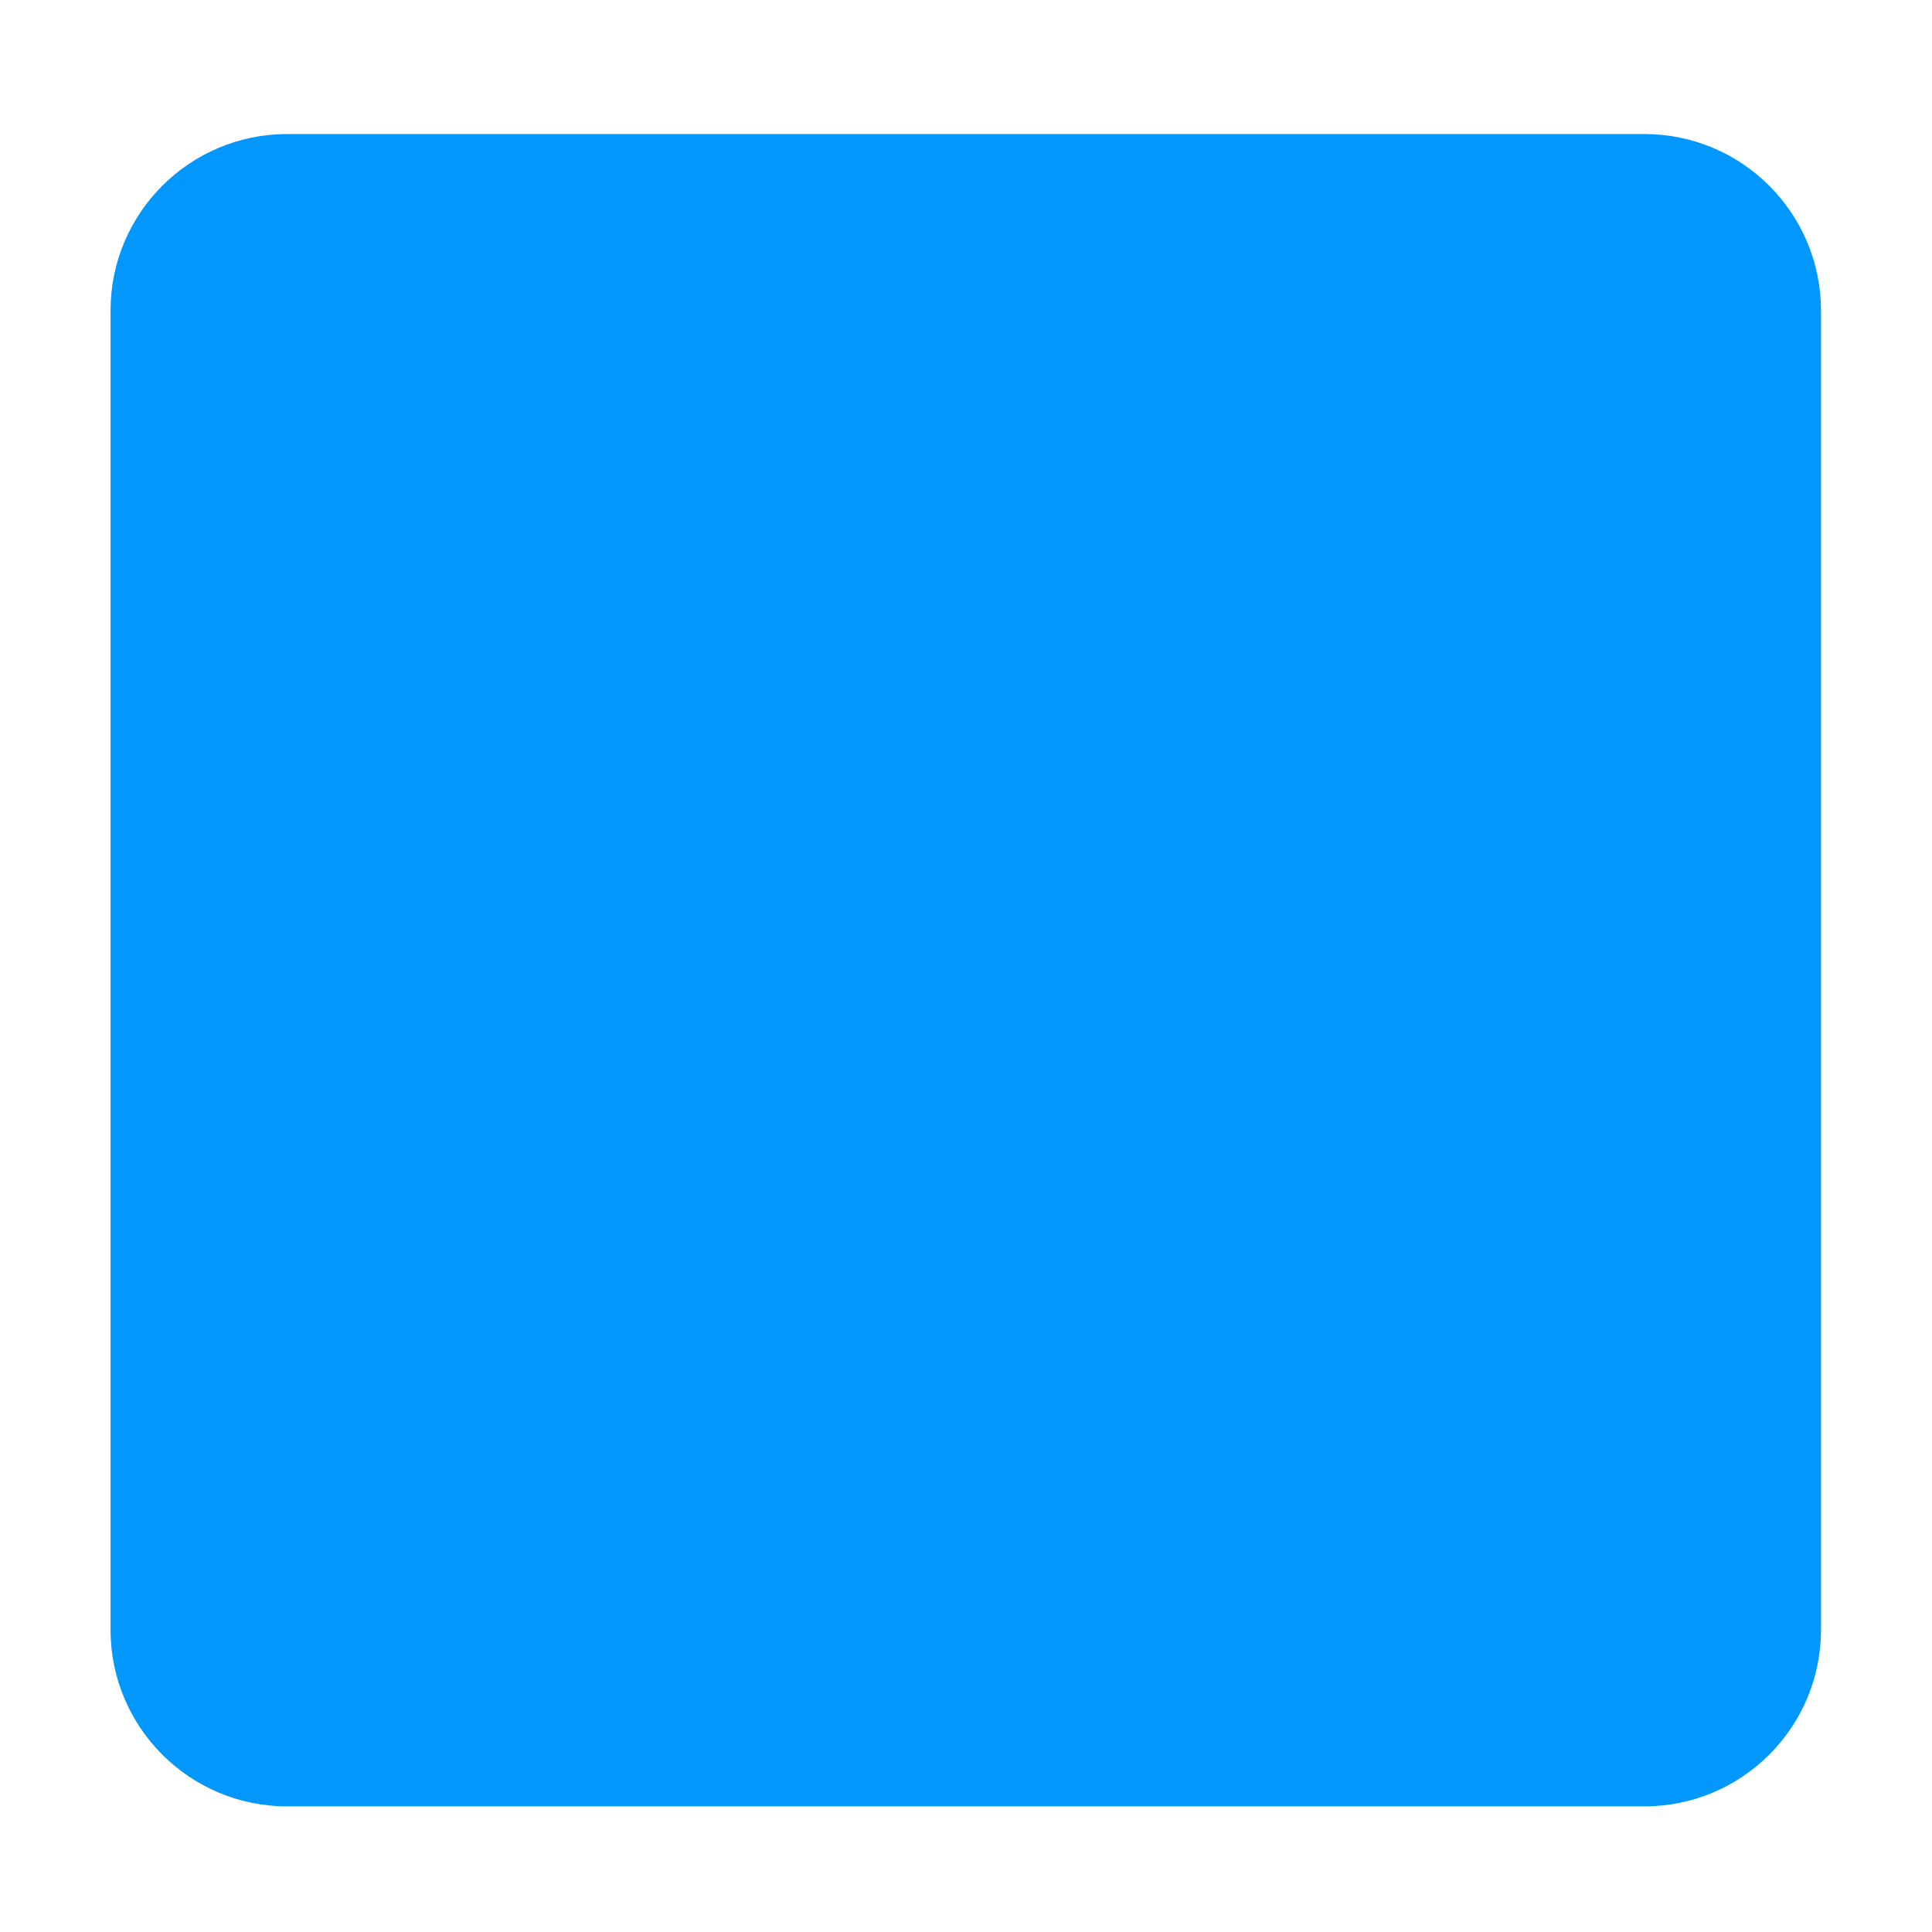
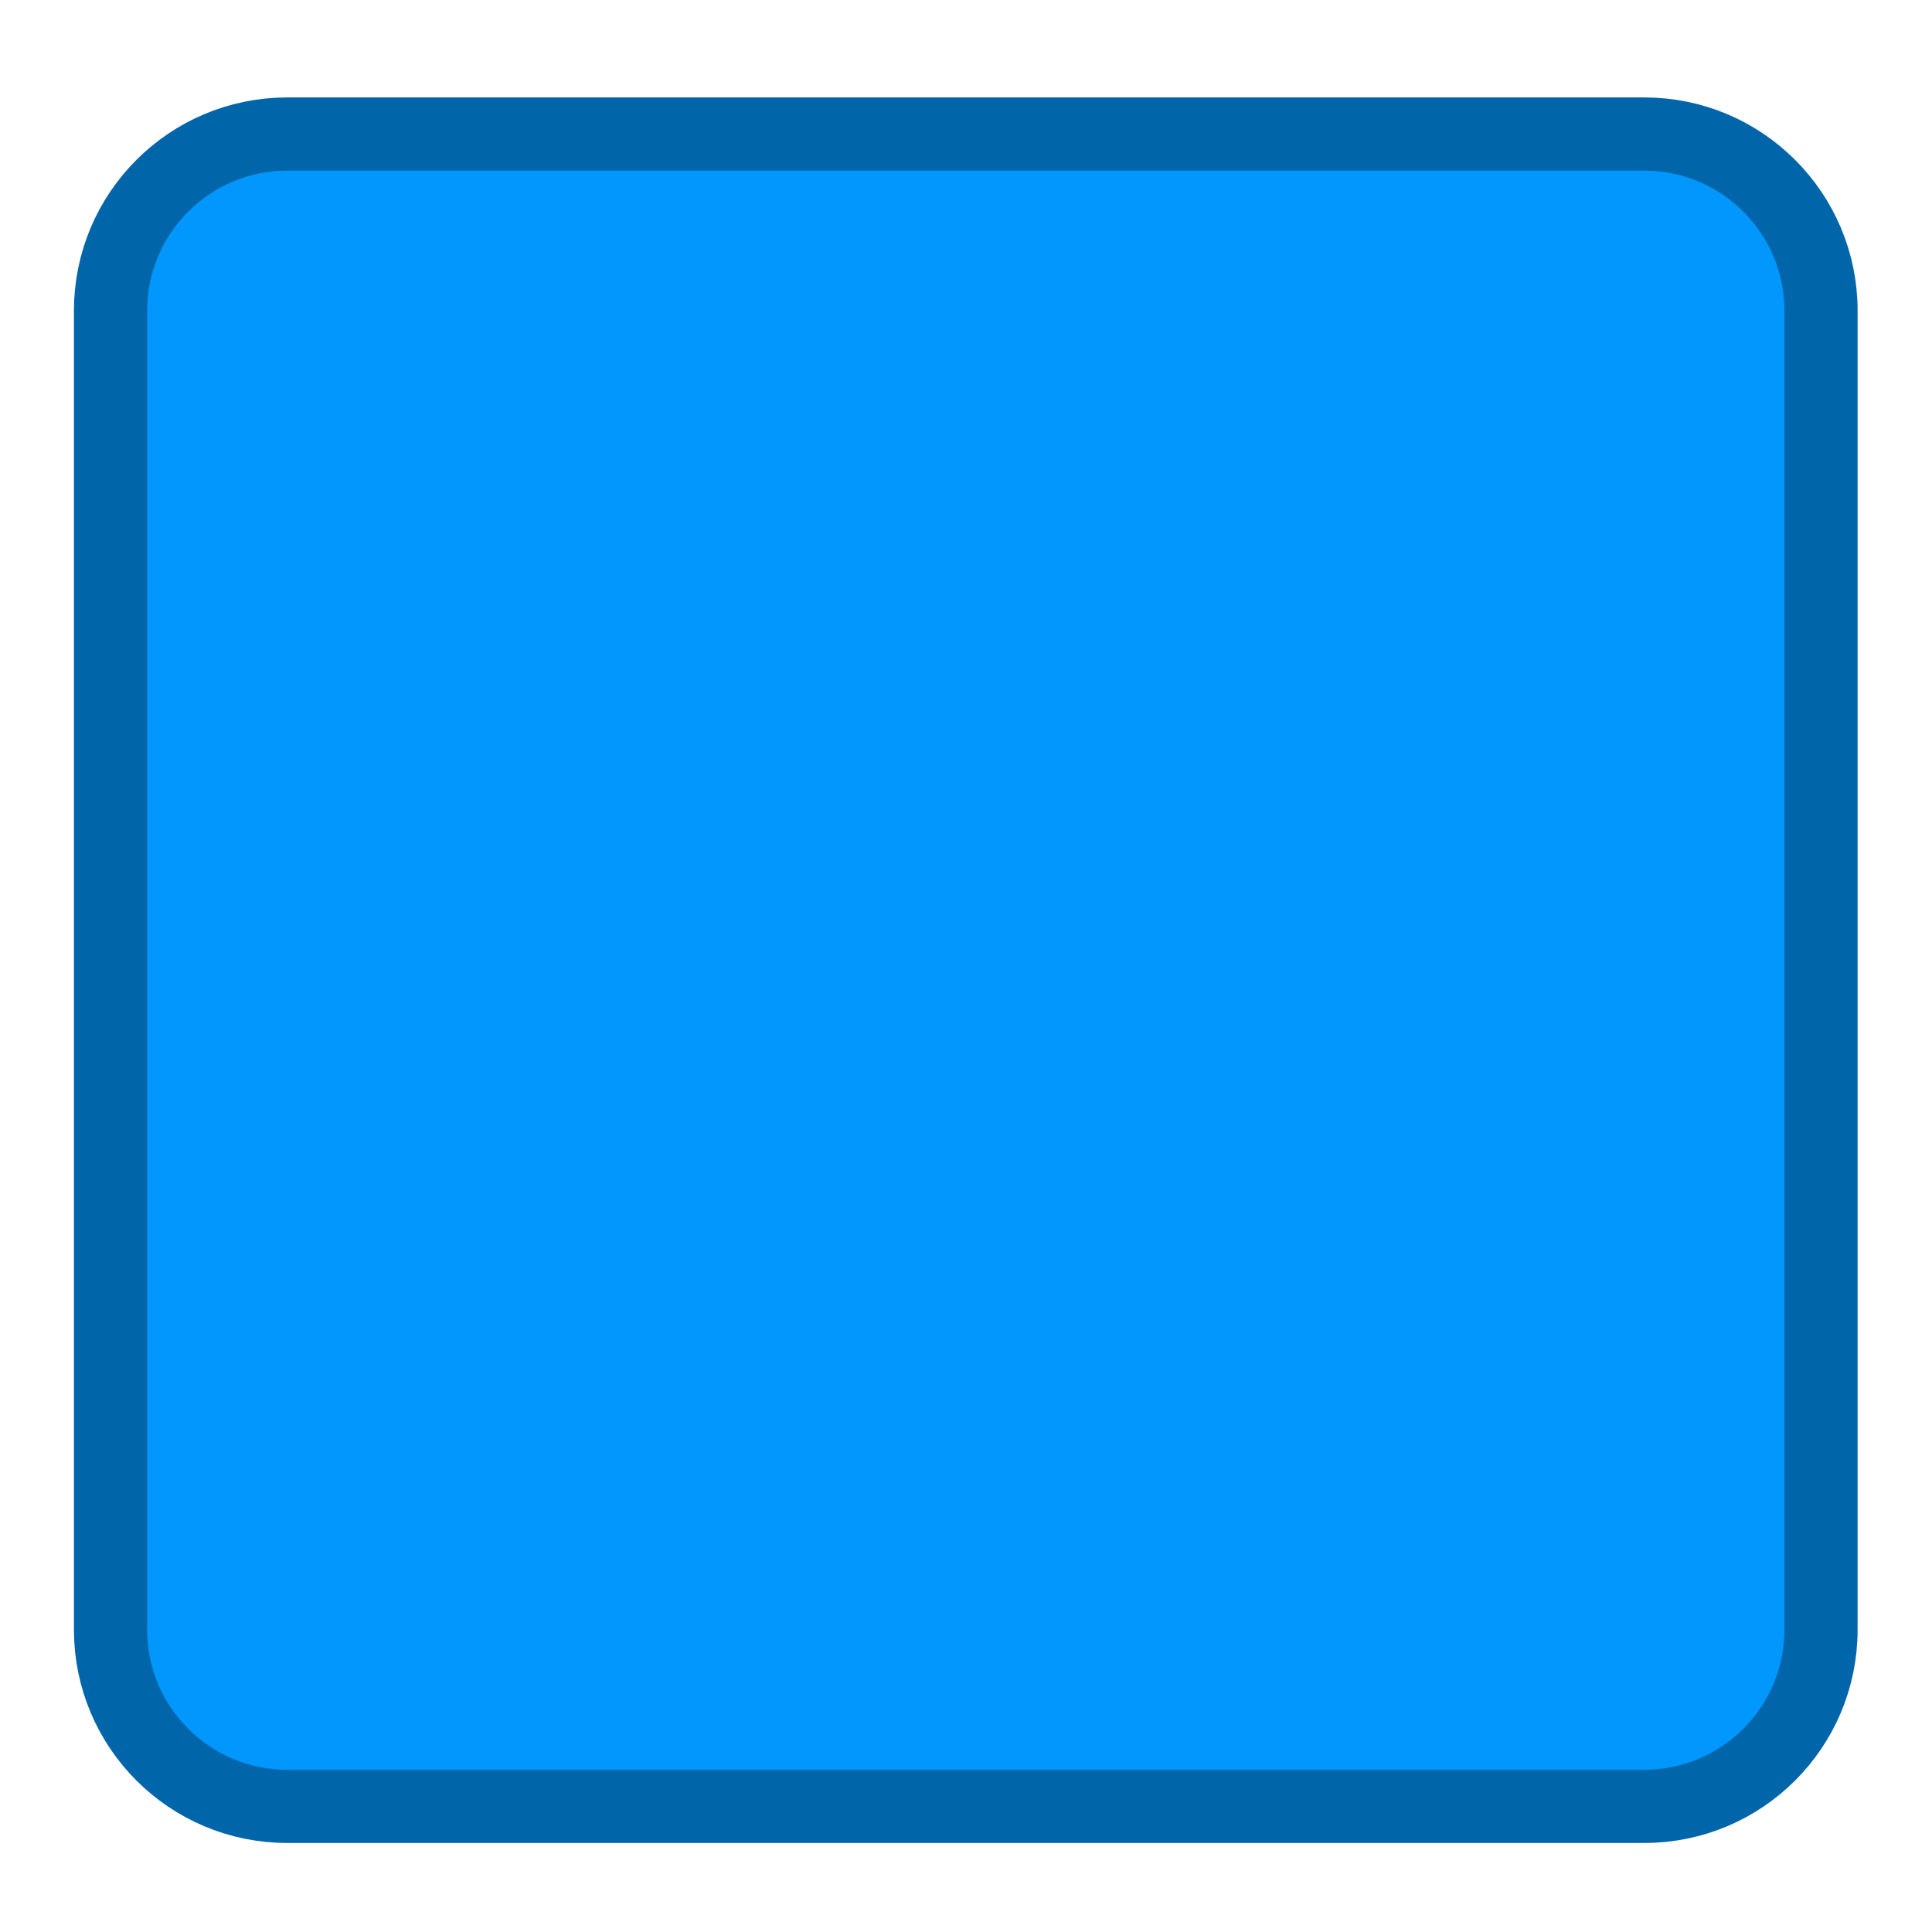
<svg xmlns="http://www.w3.org/2000/svg" xmlns:xlink="http://www.w3.org/1999/xlink" width="512" height="512" id="svg2" version="1.1">
  <defs id="defs4">
    <linearGradient x1="19.245" y1="21.031" x2="19.36" gradientUnits="userSpaceOnUse" y2="44.984" id="linearGradient2460">
      <stop offset="0" style="stop-color:#00bdf0;stop-opacity:1;" id="stop3602" />
      <stop offset="1" style="stop-color:#0093dc;stop-opacity:1;" id="stop3604" />
    </linearGradient>
    <linearGradient xlink:href="#ButtonShadow-0-1-1-5-9" id="linearGradient4114-2-6" gradientUnits="userSpaceOnUse" gradientTransform="matrix(1.03178,0,0,1.03178,-830.8641,592.6779)" x1="1012.513" y1="484.417" x2="1006.808" y2="20.626" />
    <linearGradient x1="45.448" y1="92.54" x2="45.448" y2="7.017" id="ButtonShadow-0-1-1-5-9" gradientUnits="userSpaceOnUse" gradientTransform="matrix(1.005865,0,0,0.994169,100,0)">
      <stop id="stop3750-8-9-3-6-4" style="stop-color:#000000;stop-opacity:1" offset="0" />
      <stop id="stop3752-5-6-4-2-9" style="stop-color:#000000;stop-opacity:0.588" offset="1" />
    </linearGradient>
    <linearGradient xlink:href="#ButtonShadow-0-1-1-5-9" id="linearGradient4112-2-6" gradientUnits="userSpaceOnUse" gradientTransform="matrix(1.040254,0,0,1.040254,-837.9512,592.5182)" x1="1012.513" y1="484.417" x2="1006.808" y2="20.626" />
    <linearGradient xlink:href="#ButtonShadow-0-1-1-5-9" id="linearGradient4110-6-7" gradientUnits="userSpaceOnUse" gradientTransform="matrix(1.023305,0,0,1.023305,-823.777,592.8376)" x1="1012.513" y1="484.417" x2="1006.808" y2="20.626" />
    <linearGradient xlink:href="#ButtonShadow-0-1-1-5-9" id="linearGradient4116-6-3" gradientUnits="userSpaceOnUse" gradientTransform="matrix(1.01483,0,0,1.01483,-816.69,592.9972)" x1="1012.513" y1="484.417" x2="1006.808" y2="20.626" />
    <linearGradient y2="20.626" x2="1006.808" y1="484.417" x1="1012.513" gradientTransform="matrix(1.007415,0,0,1.007415,-810.4888,593.1369)" gradientUnits="userSpaceOnUse" id="linearGradient5342-3" xlink:href="#ButtonShadow-0-1-1-5-9" />
    <linearGradient xlink:href="#linearGradient3737-9" id="linearGradient4084-8" gradientUnits="userSpaceOnUse" gradientTransform="translate(778.5998,-360.5596)" x1="993.439" y1="51.512" x2="988.786" y2="363.738" />
    <linearGradient id="linearGradient3737-9">
      <stop id="stop3739-7" style="stop-color:#ffffff;stop-opacity:1" offset="0" />
      <stop id="stop3741-4" style="stop-color:#ffffff;stop-opacity:0" offset="1" />
    </linearGradient>
    <linearGradient xlink:href="#linearGradient4046-3" id="linearGradient4086-12" gradientUnits="userSpaceOnUse" x1="1764.649" y1="155.597" x2="1763.69" y2="-55.941" />
    <linearGradient id="linearGradient4046-3">
      <stop id="stop4048-7" style="stop-color:#000000;stop-opacity:1;" offset="0" />
      <stop id="stop4050-73" style="stop-color:#ffffff;stop-opacity:0.2" offset="1" />
    </linearGradient>
    <linearGradient y2="32" x2="272" y1="288" x1="272" gradientTransform="translate(0,-4)" gradientUnits="userSpaceOnUse" id="linearGradient3876" xlink:href="#outerBackgroundGradient" />
    <linearGradient id="outerBackgroundGradient">
      <stop id="stop3864-8-6" offset="0" style="stop-color:#007dbb;stop-opacity:1;" />
      <stop id="stop3866-9-1" offset="1" style="stop-color:#00abd7;stop-opacity:1;" />
    </linearGradient>
    <linearGradient xlink:href="#outerBackgroundGradient" id="linearGradient5589" gradientUnits="userSpaceOnUse" gradientTransform="translate(571.1238,-178.0541)" x1="272" y1="288" x2="272" y2="32" />
    <linearGradient y2="32" x2="272" y1="288" x1="272" gradientTransform="translate(571.1238,-178.0541)" gradientUnits="userSpaceOnUse" id="linearGradient5614" xlink:href="#outerBackgroundGradient" />
    <radialGradient gradientUnits="userSpaceOnUse" r="236" fy="151.786" fx="256" cy="151.786" cx="256" id="radialGradient6124" xlink:href="#linearGradient2460" />
    <linearGradient xlink:href="#linearGradient3737-9" id="linearGradient7749" gradientUnits="userSpaceOnUse" gradientTransform="translate(778.5998,-360.5596)" x1="993.439" y1="51.512" x2="988.786" y2="363.738" />
    <linearGradient xlink:href="#linearGradient4046-3" id="linearGradient7751" gradientUnits="userSpaceOnUse" x1="1764.649" y1="155.597" x2="1763.69" y2="-55.941" />
    <linearGradient xlink:href="#linearGradient2460-9" id="linearGradient3157" gradientUnits="userSpaceOnUse" gradientTransform="matrix(12.10256,0,0,12.10256,-34.46825,-46.18711)" x1="18.93" y1="6.295" x2="19.36" y2="36.644" />
    <linearGradient id="linearGradient2460-9" y2="44.984" gradientUnits="userSpaceOnUse" x2="19.36" y1="21.031" x1="19.245">
      <stop id="stop3602-6" style="stop-color:#fafafa;stop-opacity:1;" offset="0" />
      <stop id="stop3604-4" style="stop-color:#f0f0f0;stop-opacity:1;" offset="1" />
    </linearGradient>
    <radialGradient gradientUnits="userSpaceOnUse" r="236" fy="151.786" fx="256" cy="151.786" cx="256" id="radialGradient6124-5" xlink:href="#linearGradient2460-7" />
    <linearGradient x1="19.245" y1="21.031" x2="19.36" gradientUnits="userSpaceOnUse" y2="44.984" id="linearGradient2460-7">
      <stop offset="0" style="stop-color:#00bdf0;stop-opacity:1;" id="stop3602-2" />
      <stop offset="1" style="stop-color:#0093dc;stop-opacity:1;" id="stop3604-5" />
    </linearGradient>
    <radialGradient gradientTransform="translate(-20,-20)" r="236" fy="151.786" fx="256" cy="151.786" cx="256" gradientUnits="userSpaceOnUse" id="radialGradient8295" xlink:href="#linearGradient2460-7" />
    <linearGradient y2="363.738" x2="988.786" y1="51.512" x1="993.439" gradientTransform="translate(778.5998,-360.5596)" gradientUnits="userSpaceOnUse" id="linearGradient4084-8-0" xlink:href="#linearGradient3737-9-9" />
    <linearGradient id="linearGradient3737-9-9">
      <stop offset="0" style="stop-color:#ffffff;stop-opacity:1" id="stop3739-7-4" />
      <stop offset="1" style="stop-color:#ffffff;stop-opacity:0" id="stop3741-4-1" />
    </linearGradient>
    <linearGradient y2="-55.941" x2="1763.69" y1="155.597" x1="1764.649" gradientUnits="userSpaceOnUse" id="linearGradient4086-12-7" xlink:href="#linearGradient4046-3-0" />
    <linearGradient id="linearGradient4046-3-0">
      <stop offset="0" style="stop-color:#000000;stop-opacity:1;" id="stop4048-7-4" />
      <stop offset="1" style="stop-color:#ffffff;stop-opacity:0.2" id="stop4050-73-8" />
    </linearGradient>
    <clipPath id="clipPath-589278297">
      <g transform="translate(0,-1004.362)" id="g17">
        <path style="fill:#1890d0" d="m -24,13 c 0,1.105 -0.672,2 -1.5,2 -0.828,0 -1.5,-0.895 -1.5,-2 0,-1.105 0.672,-2 1.5,-2 0.828,0 1.5,0.895 1.5,2 z" transform="matrix(15.33333,0,0,11.5,415,878.8622)" id="path19" />
      </g>
    </clipPath>
  </defs>
  <g id="layer1" transform="translate(0,-540.3622)" />
  <g id="g2036" transform="matrix(1.1,0,0,0.44444,95.08106,256.3925)">
    <g id="g3712" style="opacity:0.4" transform="matrix(1.0526,0,0,1.2857,-1.2632,-13.429)" />
  </g>
  <g transform="translate(97.48106,231.2815)" id="g3541" />
  <g transform="translate(97.48106,231.2815)" id="g3536" />
  <g id="g4103" transform="translate(-11.98507,-592.1172)" />
  <g id="g4076" transform="translate(-605.5193,-353.9683)">
    <g transform="translate(-926.6676,684.3845)" id="g4038" />
  </g>
-   <rect style="fill:#0197fd;fill-opacity:1;stroke:none" id="rect3069" width="453.29" height="443.185" x="29.294" y="35.521" ry="46.815" />
+   <rect style="fill:#0197fd;fill-opacity:1;stroke:#0165aa;stroke-opacity:1;stroke-width:19.4;stroke-miterlimit:4;stroke-dasharray:none" id="rect3069" width="453.29" height="443.185" x="29.294" y="35.521" ry="46.815" />
  <g transform="matrix(14.46009,0,0,14.46009,-99.84997,-88.82134)" id="g49">
    <g clip-path="url(#clipPath-589278297)" id="g51">
      <g id="g53">
        <path style="fill:#a8cf33;fill-opacity:1;fill-rule:nonzero;stroke:none" d="M 23.945,16.41 C 19.558,16.433 16,19.691 16,23.719 c 0,4.047 3.586,7.34 8,7.34 1.539,0 2.961,-0.426 4.18,-1.117 -0.102,1.508 -1.078,2.785 -2.492,3.402 l 0,3.656 c 3.551,-0.77 6.191,-3.648 6.285,-7.109 l 0.027,0 0,-13.48 -3.793,0 0,7.309 c 0,2.129 -1.887,3.859 -4.203,3.859 -2.324,0 -4.207,-1.73 -4.207,-3.859 0,-2.125 1.887,-3.855 4.207,-3.855 0.137,0 0.277,0.02 0.414,0.023 l 0,-3.477 m -0.473,0" id="path55" />
        <path style="fill:#2d2d2d;fill-opacity:1;fill-rule:nonzero;stroke:none" d="m 24.418,11 0,8.891 C 24.285,19.879 24.141,19.868 24,19.868 c -2.324,0 -4.203,1.727 -4.203,3.852 0,2.129 1.883,3.855 4.203,3.855 2.32,0 4.203,-1.727 4.203,-3.855 l 0,-7.324 3.328,0 c 0,-2.941 -2.512,-5.398 -5.852,-5.398 l -1.262,0 m 0,0.012" id="path57" />
      </g>
    </g>
  </g>
</svg>
